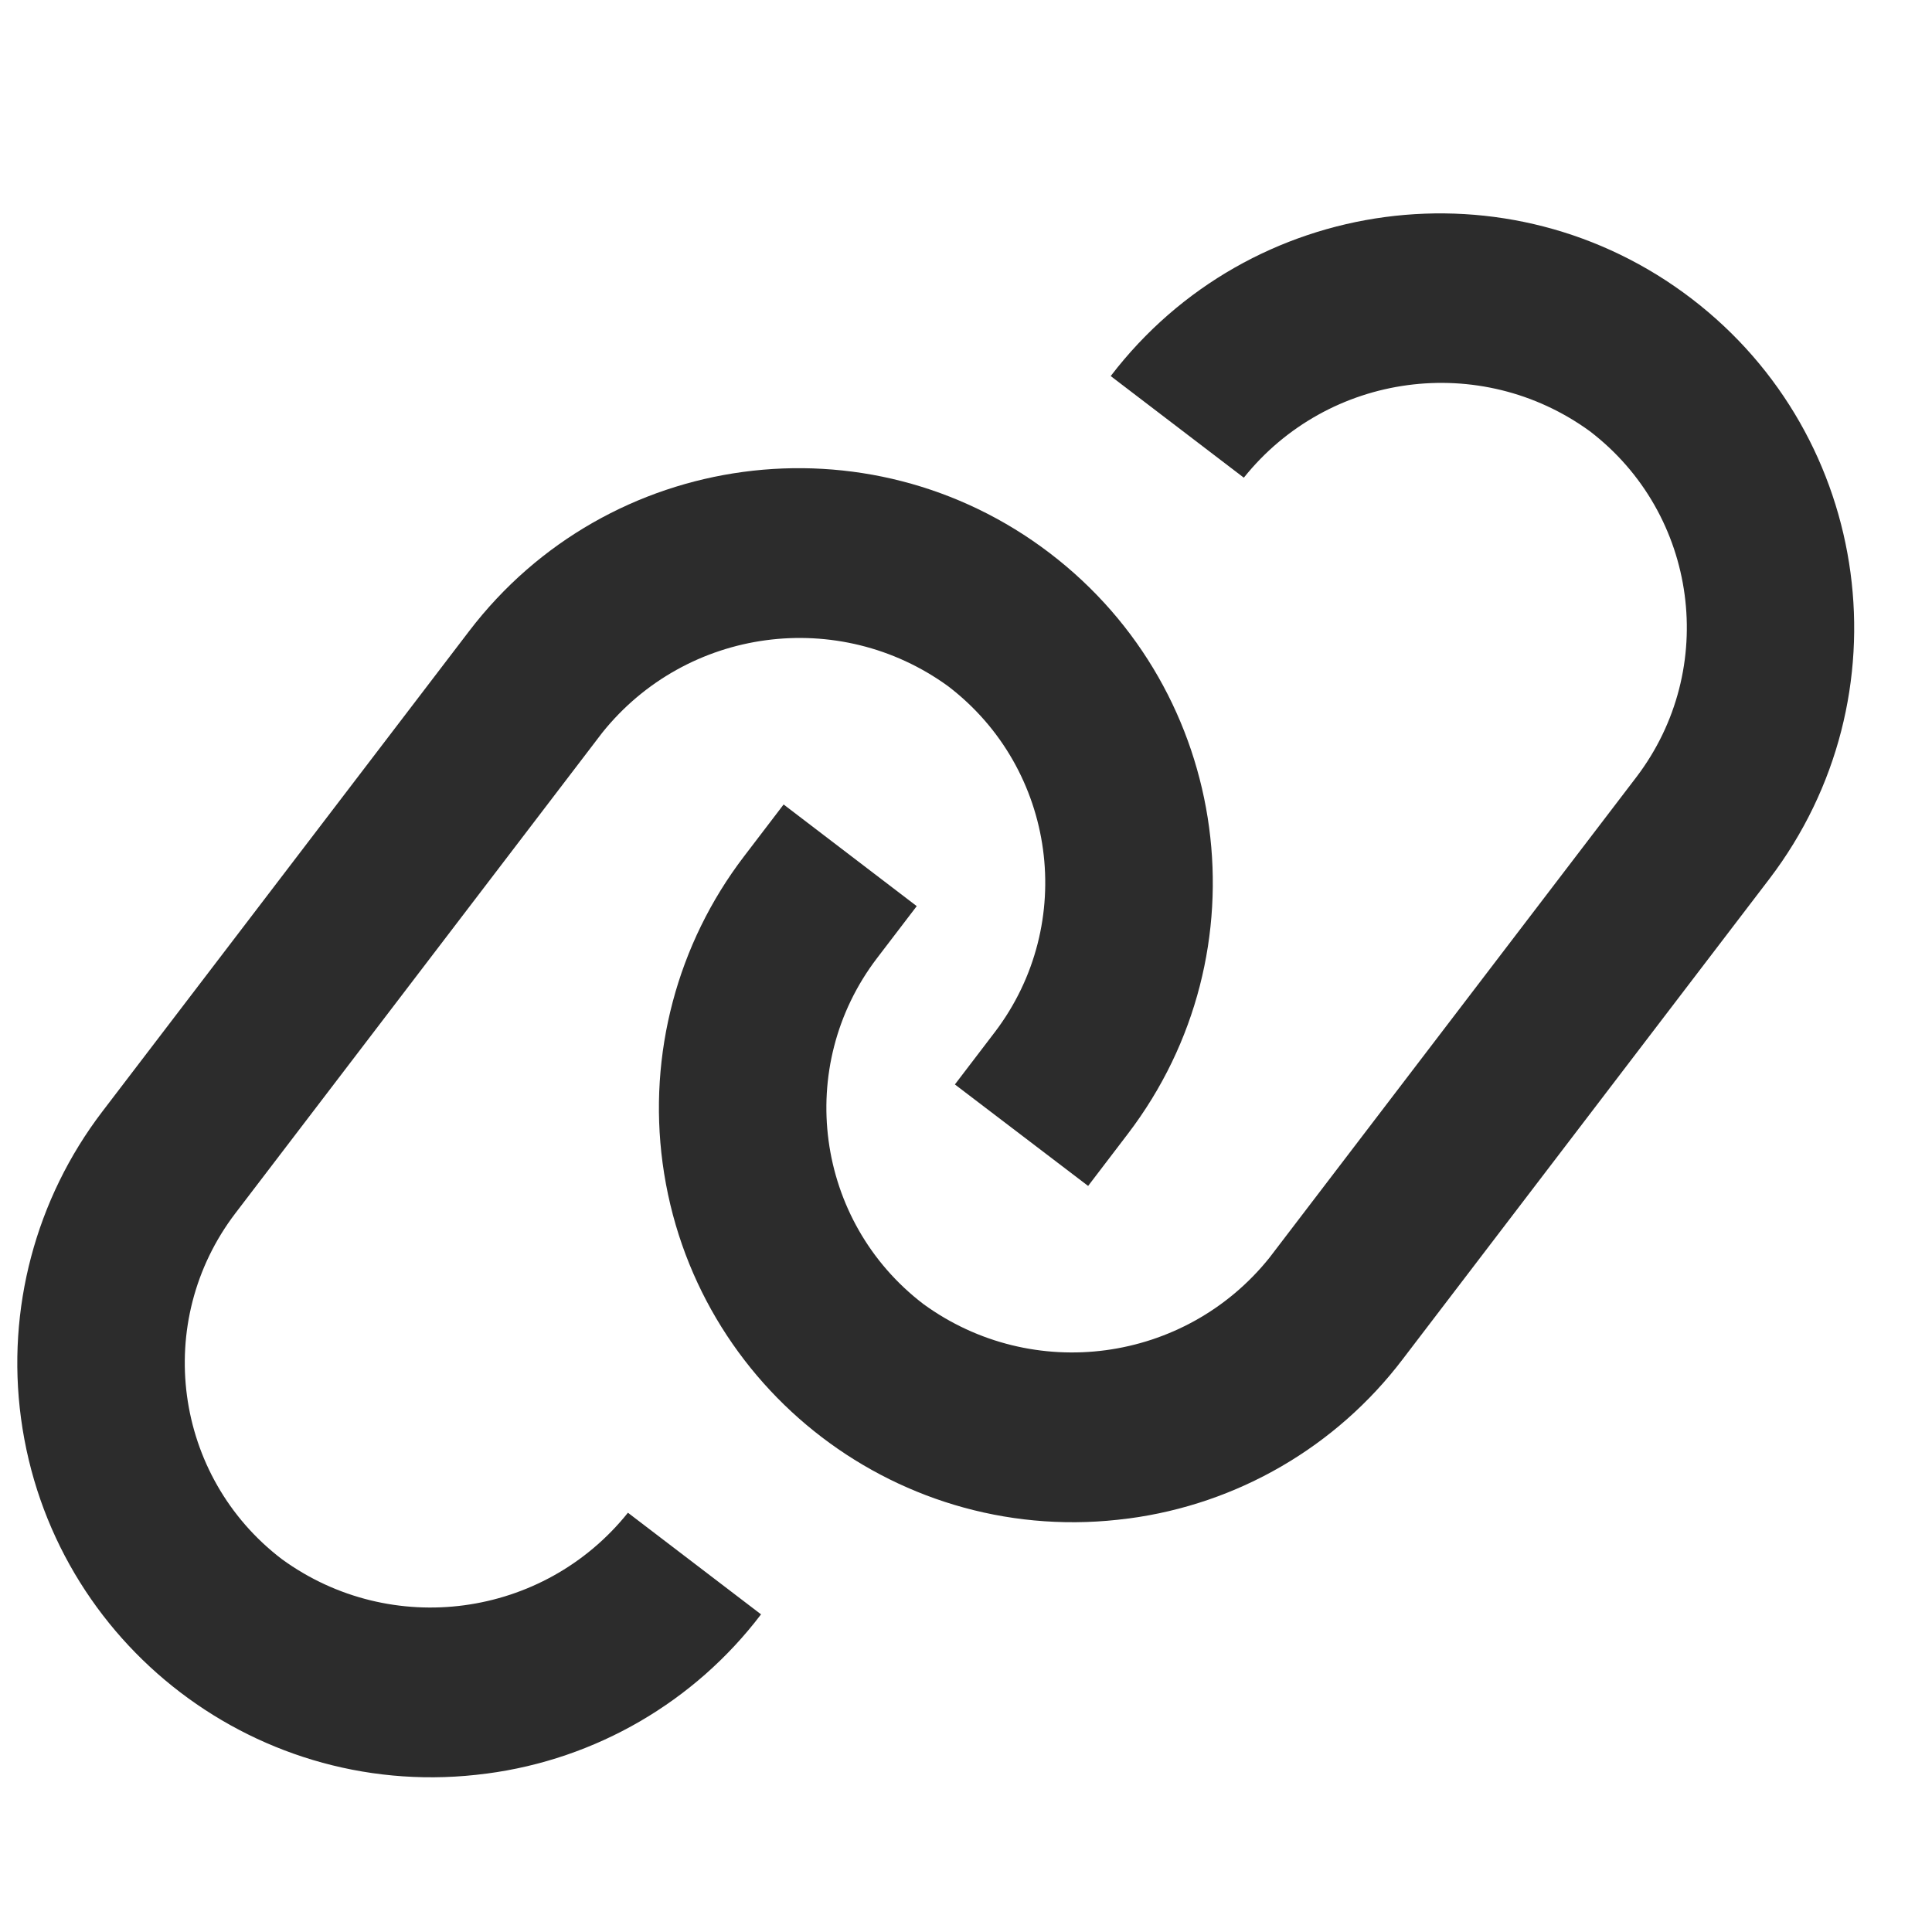
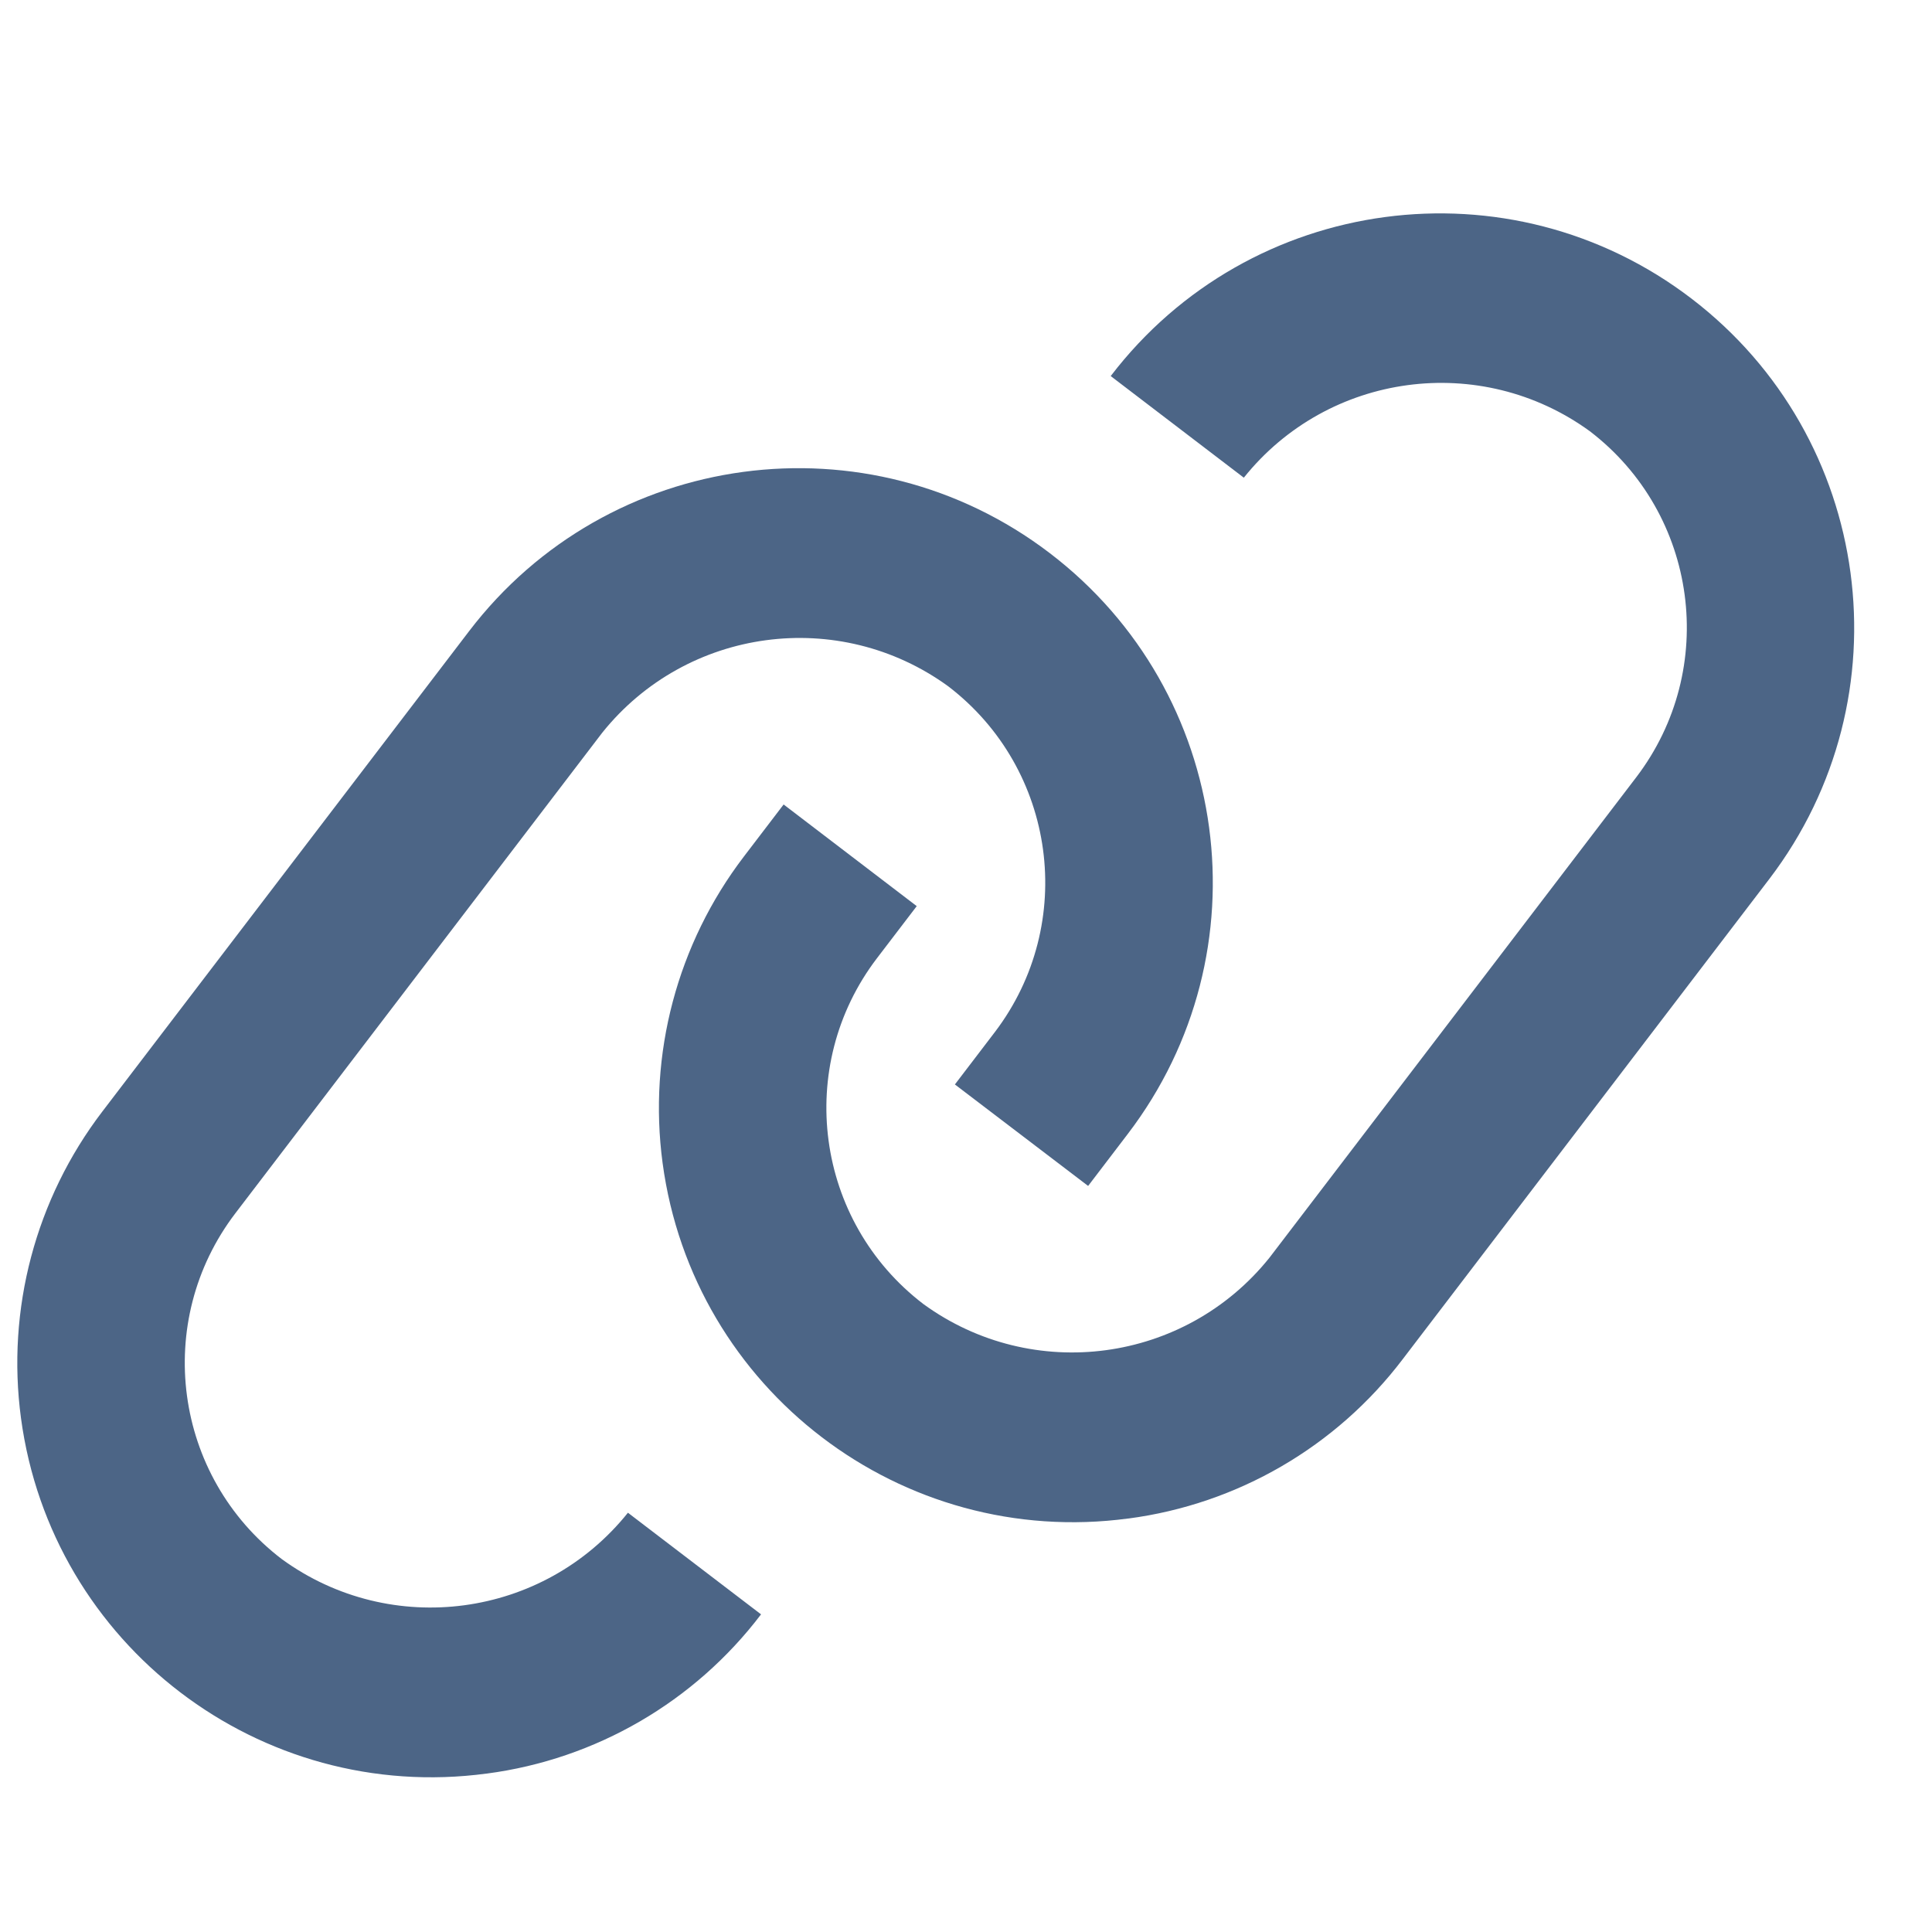
<svg xmlns="http://www.w3.org/2000/svg" id="icon" version="1.1" viewBox="0 0 800 800">
  <defs>
    <style>
      .st0 {
-         fill: #2c2c2c;
+         fill: #4c6586;
      }

      .st1 {
        fill: none;
      }
    </style>
  </defs>
  <path class="st0" d="M201.55,734.39c-93.89,12.62-180.24-53.26-192.86-147.16-6.06-45.11,6.05-90.78,33.67-126.95l151.89-198.94c57.49-75.32,165.15-89.77,240.47-32.28,75.32,57.49,89.77,165.15,32.28,240.47l-16.43,21.54-55.17-42.02,16.59-21.74c34.08-44.89,25.43-108.89-19.34-143.12-45.24-32.89-108.33-24.42-143.29,19.23l-151.87,198.93c-34.25,44.85-25.66,108.98,19.19,143.24.01,0,.02.02.04.03,45.24,32.89,108.33,24.42,143.29-19.23l55.12,42.08c-27.54,36.26-68.43,60-113.57,65.93Z" />
  <path class="st0" d="M467.23,628.77c-93.89,12.62-180.24-53.26-192.86-147.16-6.06-45.11,6.05-90.78,33.67-126.95l16.44-21.54,55.12,42.09-16.44,21.53c-34.25,44.86-25.65,108.99,19.21,143.25,0,0,0,0,.01.01,45.24,32.89,108.33,24.42,143.29-19.23,7.74-10.13,140.7-184.32,151.89-198.95,34.18-44.88,25.58-108.97-19.23-143.25-45.24-32.89-108.33-24.42-143.29,19.23l-55.12-42.08c57.55-75.27,165.23-89.63,240.5-32.07,75.18,57.49,89.61,164.99,32.25,240.27-11.2,14.66-144.12,188.75-151.85,198.91-27.54,36.27-68.45,60.02-113.6,65.96Z" />
  <rect id="_Transparent_Rectangle_" class="st1" width="800" height="800" />
</svg>
